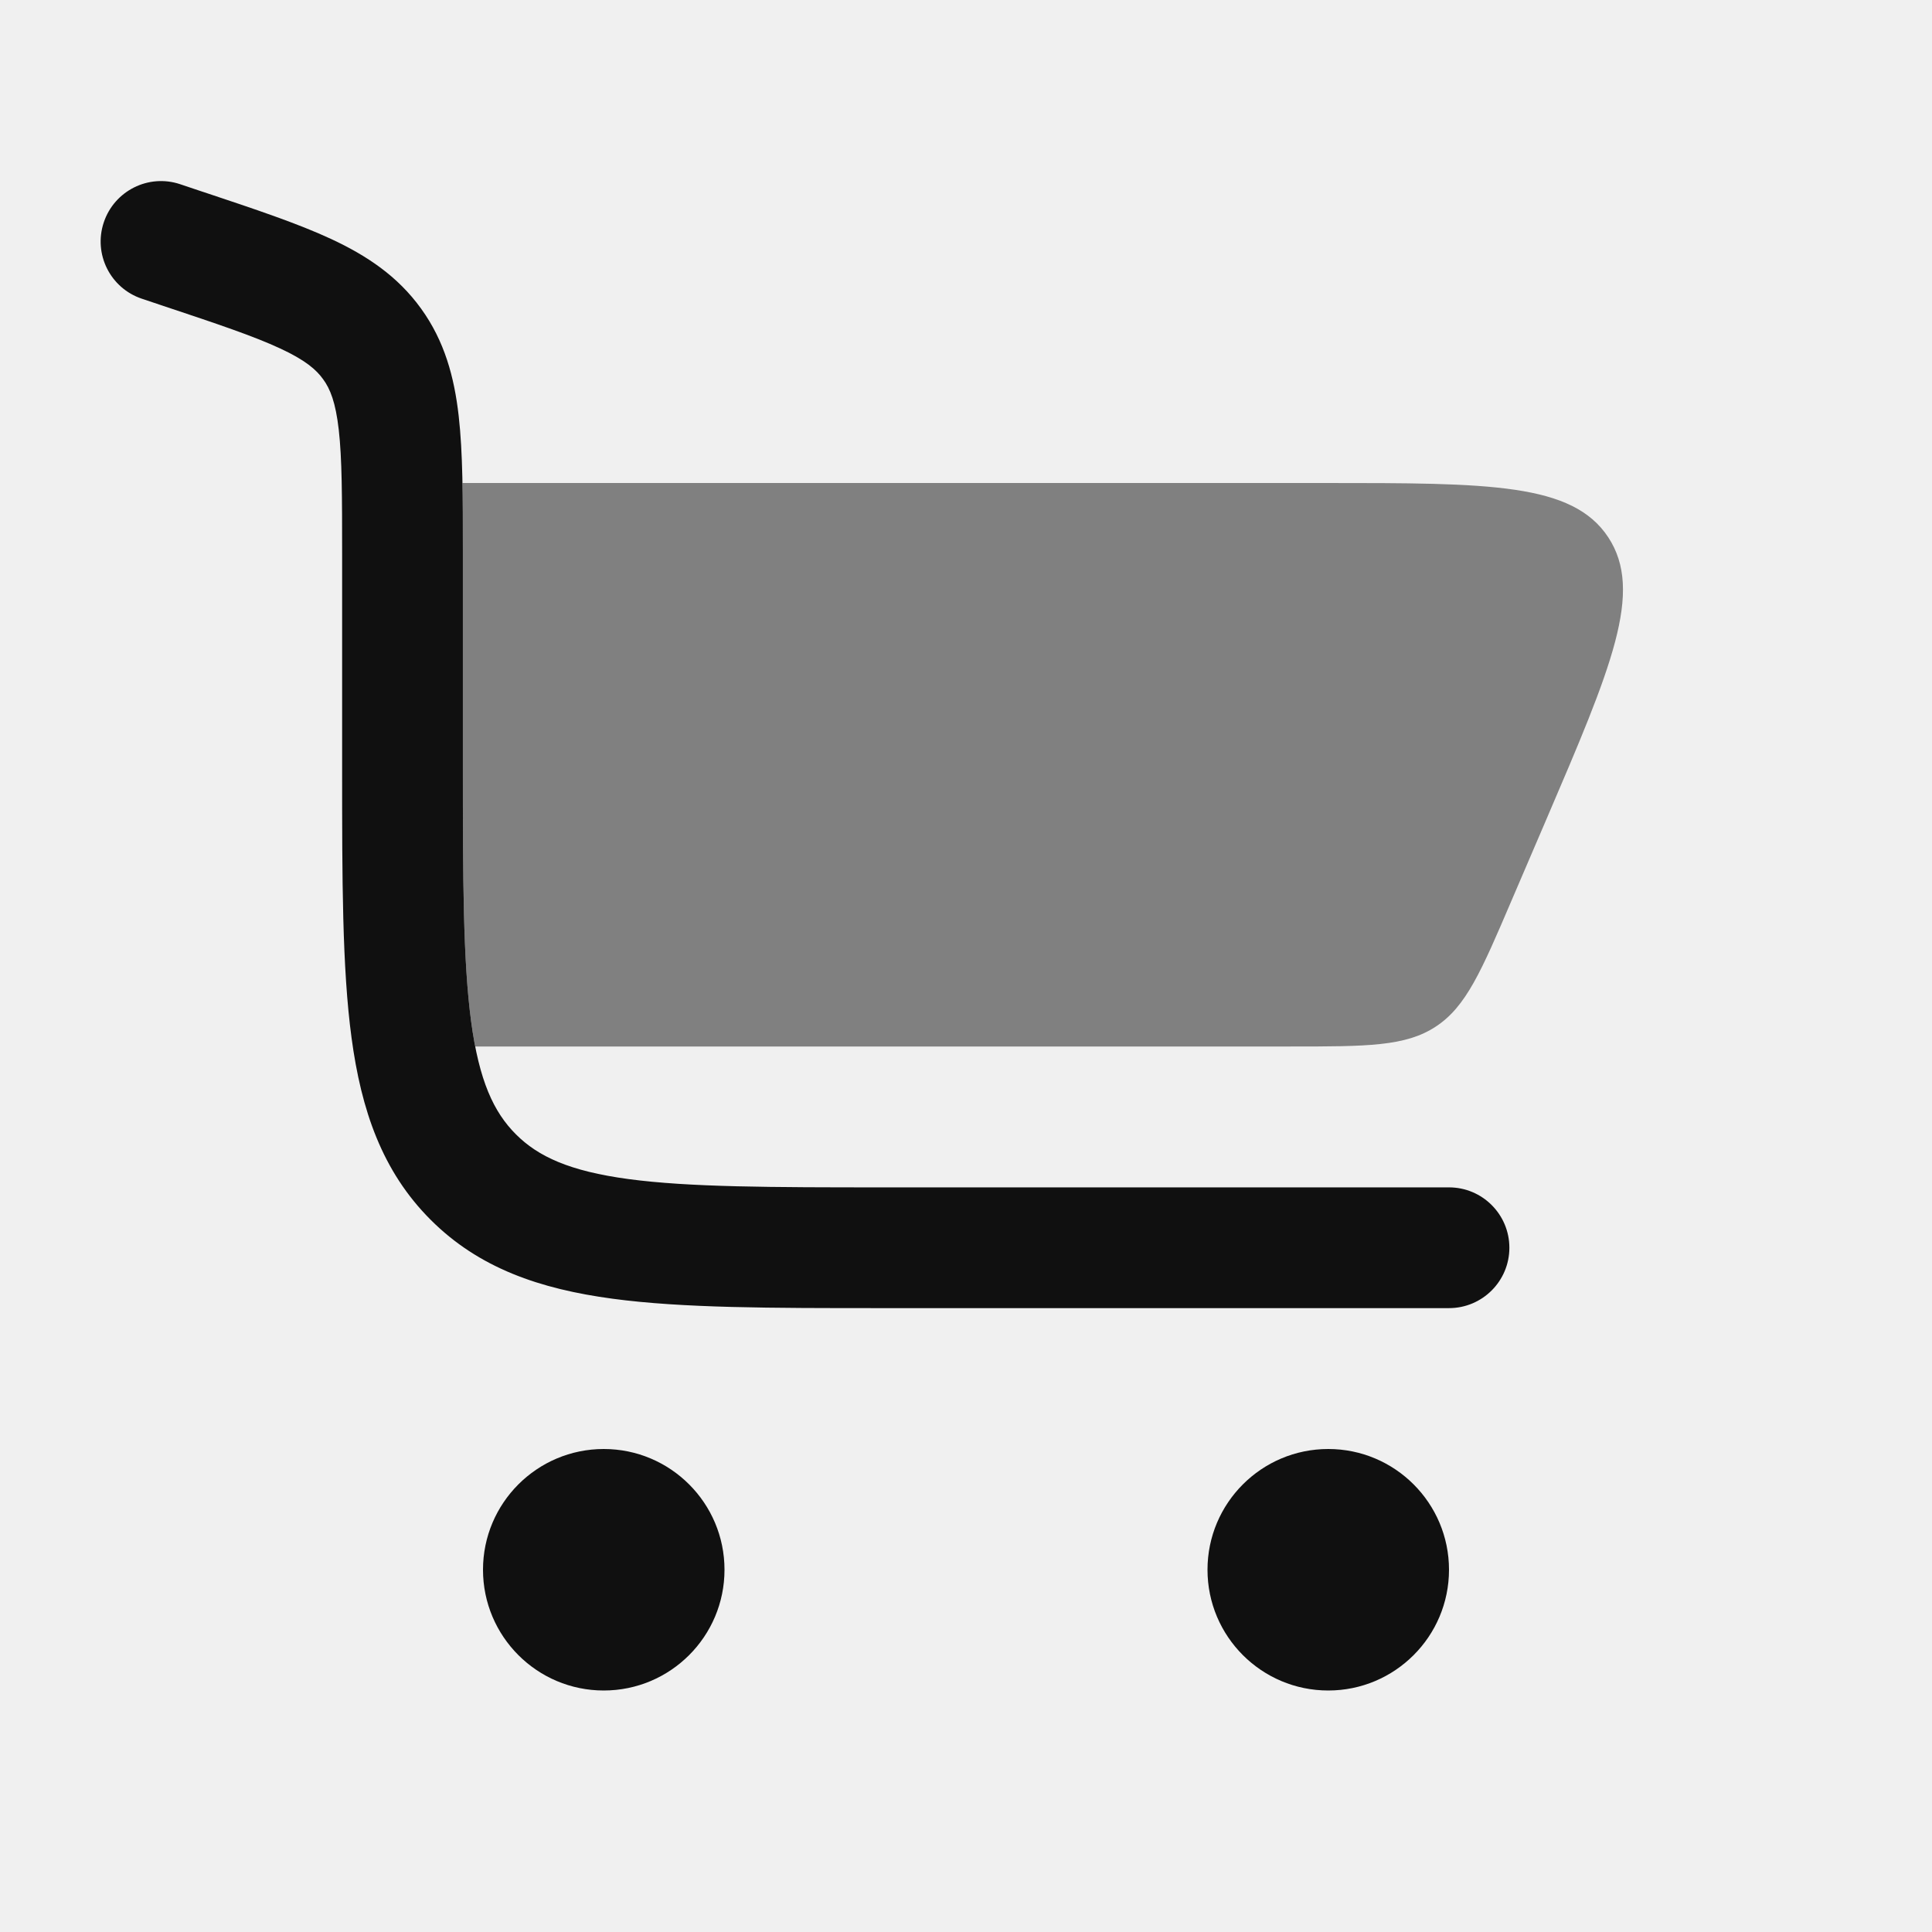
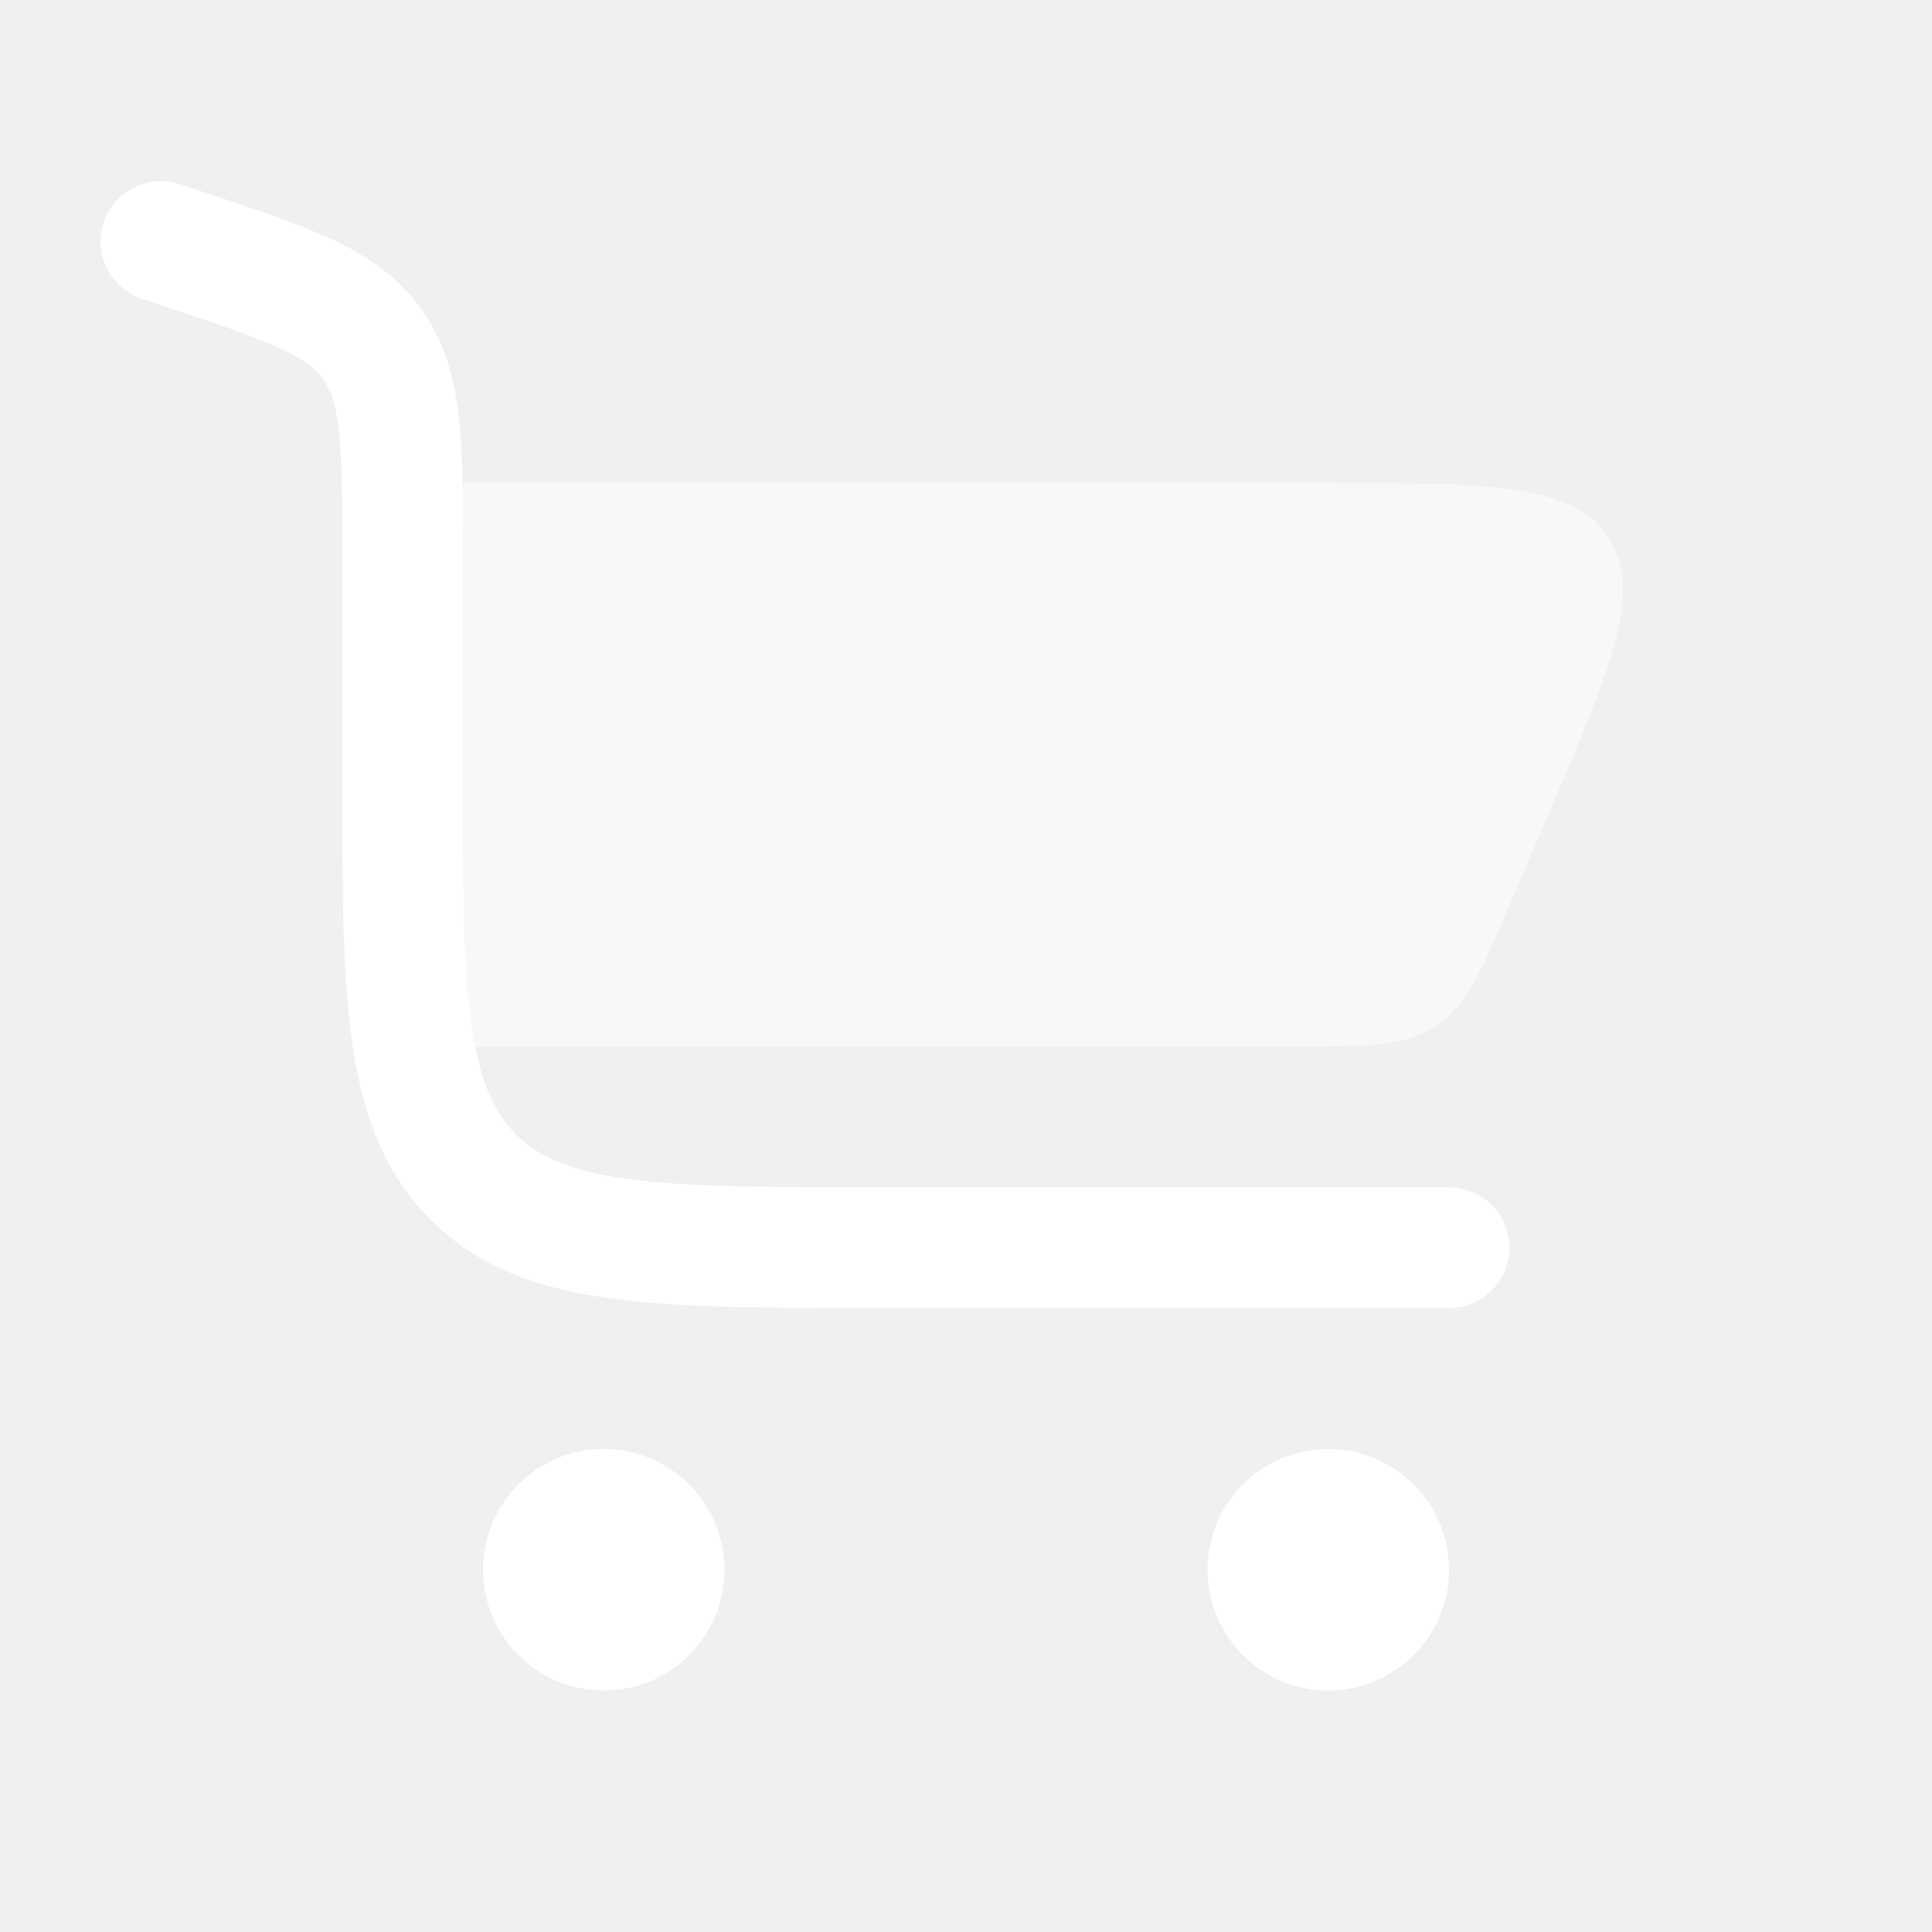
<svg xmlns="http://www.w3.org/2000/svg" width="800px" height="800px" viewBox="0 0 24 24" fill="none">
  <g id="SVGRepo_bgCarrier" stroke-width="0" />
  <g id="SVGRepo_tracerCarrier" stroke-linecap="round" stroke-linejoin="round" />
  <g id="SVGRepo_iconCarrier">
-     <path fill-rule="evenodd" clip-rule="evenodd" d="M1.289 2.763C1.42 2.37 1.844 2.157 2.237 2.288L2.502 2.377C2.515 2.381 2.529 2.386 2.542 2.39C3.168 2.599 3.697 2.775 4.114 2.969C4.556 3.175 4.94 3.43 5.231 3.834C5.522 4.237 5.643 4.682 5.698 5.167C5.75 5.623 5.75 6.181 5.75 6.841L5.75 9.5C5.75 10.935 5.752 11.937 5.853 12.692C5.952 13.426 6.132 13.814 6.409 14.091C6.686 14.368 7.075 14.548 7.808 14.647C8.564 14.748 9.565 14.75 11 14.75H18C18.414 14.75 18.75 15.086 18.75 15.5C18.75 15.914 18.414 16.25 18 16.25H10.945C9.578 16.25 8.475 16.25 7.608 16.133C6.708 16.012 5.95 15.754 5.349 15.152C4.747 14.55 4.488 13.792 4.367 12.892C4.25 12.025 4.25 10.922 4.25 9.555L4.25 6.883C4.25 6.17 4.249 5.698 4.208 5.337C4.169 4.995 4.101 4.83 4.014 4.711C3.928 4.591 3.793 4.474 3.481 4.329C3.152 4.176 2.704 4.025 2.028 3.8L1.763 3.711C1.37 3.58 1.158 3.156 1.289 2.763Z" fill="#101010" />
-     <path opacity="0.5" d="M5.745 6C5.75 6.259 5.75 6.54 5.75 6.841L5.75 9.5C5.75 10.935 5.752 11.937 5.853 12.692C5.868 12.802 5.885 12.905 5.903 13H16.022C16.982 13 17.461 13 17.837 12.752C18.213 12.505 18.402 12.064 18.779 11.182L19.208 10.182C20.018 8.293 20.422 7.349 19.978 6.674C19.533 6 18.506 6 16.451 6H5.745Z" fill="#101010" />
-     <path d="M7.5 18C8.328 18 9 18.672 9 19.5C9 20.328 8.328 21 7.5 21C6.672 21 6 20.328 6 19.5C6 18.672 6.672 18 7.5 18Z" fill="#101010" />
-     <path d="M18 19.5C18 18.672 17.328 18 16.5 18C15.672 18 15 18.672 15 19.5C15 20.328 15.672 21 16.5 21C17.328 21 18 20.328 18 19.5Z" fill="#101010" />
+     <path fill-rule="evenodd" clip-rule="evenodd" d="M1.289 2.763C1.42 2.37 1.844 2.157 2.237 2.288L2.502 2.377C2.515 2.381 2.529 2.386 2.542 2.39C3.168 2.599 3.697 2.775 4.114 2.969C4.556 3.175 4.94 3.43 5.231 3.834C5.522 4.237 5.643 4.682 5.698 5.167C5.75 5.623 5.75 6.181 5.75 6.841L5.75 9.5C5.75 10.935 5.752 11.937 5.853 12.692C5.952 13.426 6.132 13.814 6.409 14.091C6.686 14.368 7.075 14.548 7.808 14.647C8.564 14.748 9.565 14.75 11 14.75H18C18.414 14.75 18.75 15.086 18.75 15.5C18.75 15.914 18.414 16.25 18 16.25H10.945C9.578 16.25 8.475 16.25 7.608 16.133C6.708 16.012 5.95 15.754 5.349 15.152C4.747 14.55 4.488 13.792 4.367 12.892C4.25 12.025 4.25 10.922 4.25 9.555L4.25 6.883C4.25 6.17 4.249 5.698 4.208 5.337C4.169 4.995 4.101 4.83 4.014 4.711C3.928 4.591 3.793 4.474 3.481 4.329C3.152 4.176 2.704 4.025 2.028 3.8L1.763 3.711C1.37 3.58 1.158 3.156 1.289 2.763Z" fill="#fff" />
+     <path opacity="0.5" d="M5.745 6C5.75 6.259 5.75 6.54 5.75 6.841L5.75 9.5C5.75 10.935 5.752 11.937 5.853 12.692C5.868 12.802 5.885 12.905 5.903 13H16.022C16.982 13 17.461 13 17.837 12.752C18.213 12.505 18.402 12.064 18.779 11.182L19.208 10.182C20.018 8.293 20.422 7.349 19.978 6.674C19.533 6 18.506 6 16.451 6H5.745Z" fill="#fff" />
+     <path d="M7.5 18C8.328 18 9 18.672 9 19.5C9 20.328 8.328 21 7.5 21C6.672 21 6 20.328 6 19.5C6 18.672 6.672 18 7.5 18Z" fill="#fff" />
+     <path d="M18 19.5C18 18.672 17.328 18 16.5 18C15.672 18 15 18.672 15 19.5C15 20.328 15.672 21 16.5 21C17.328 21 18 20.328 18 19.5Z" fill="#fff" />
  </g>
</svg>
